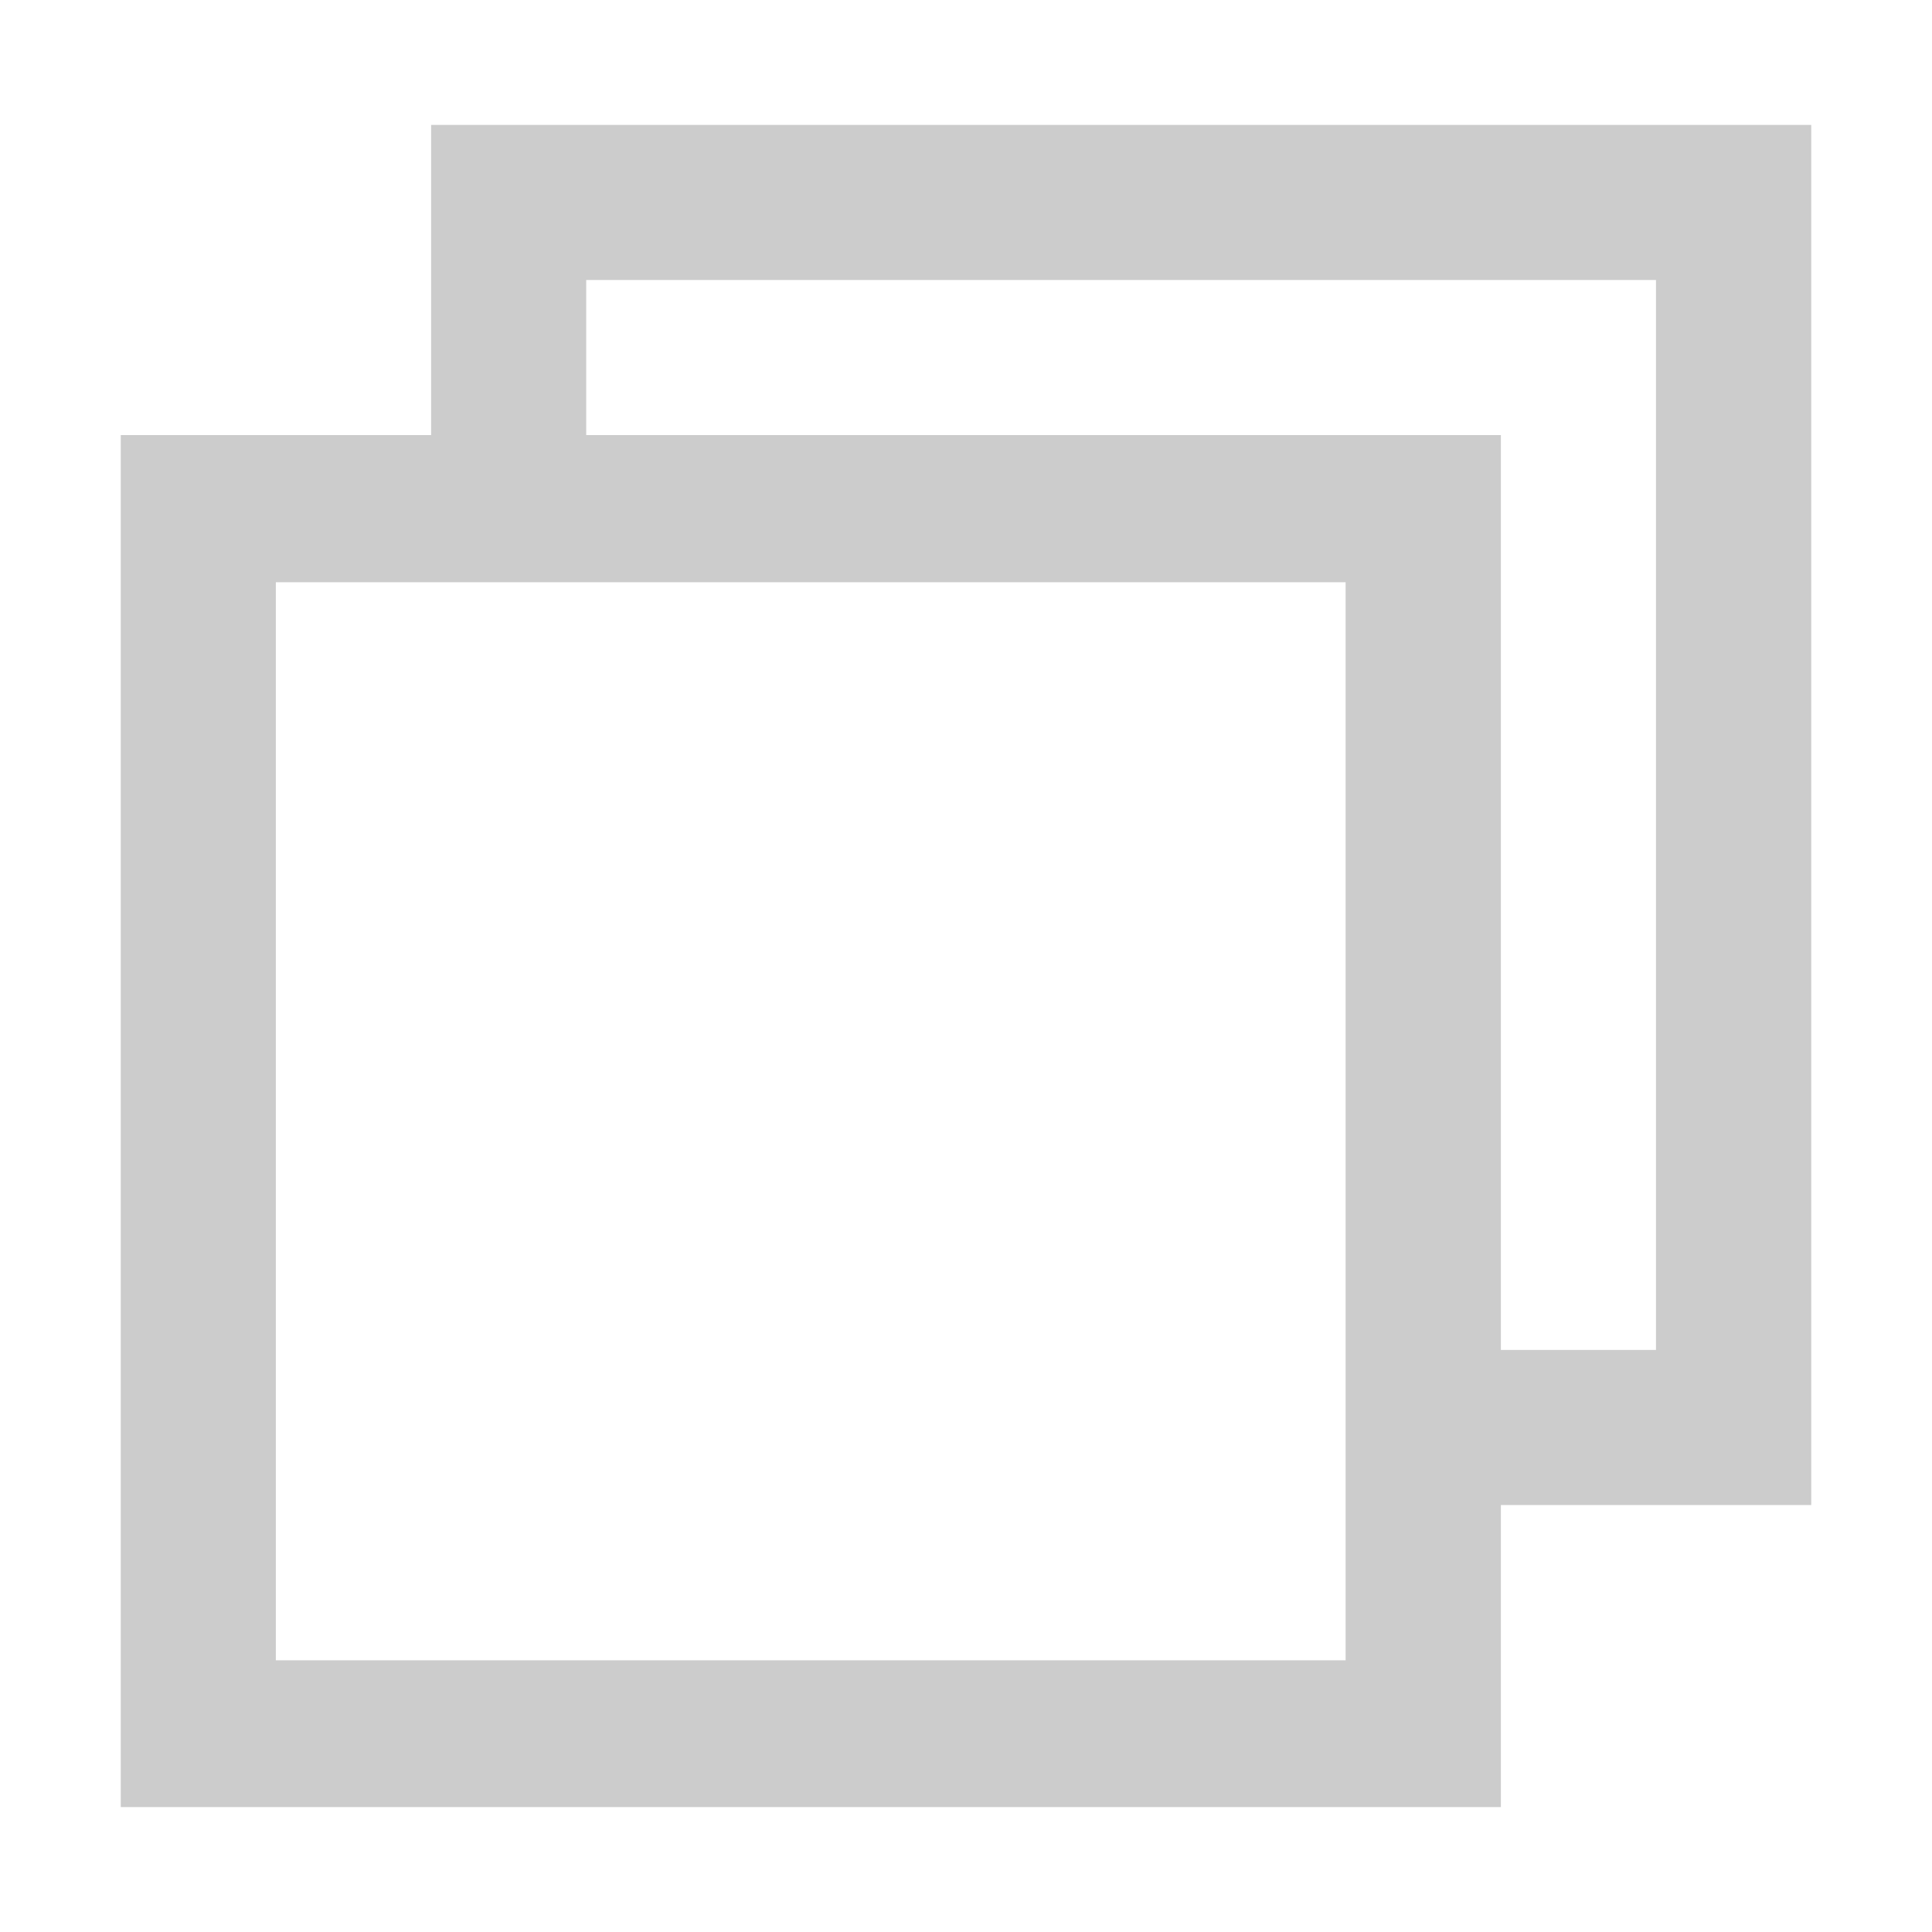
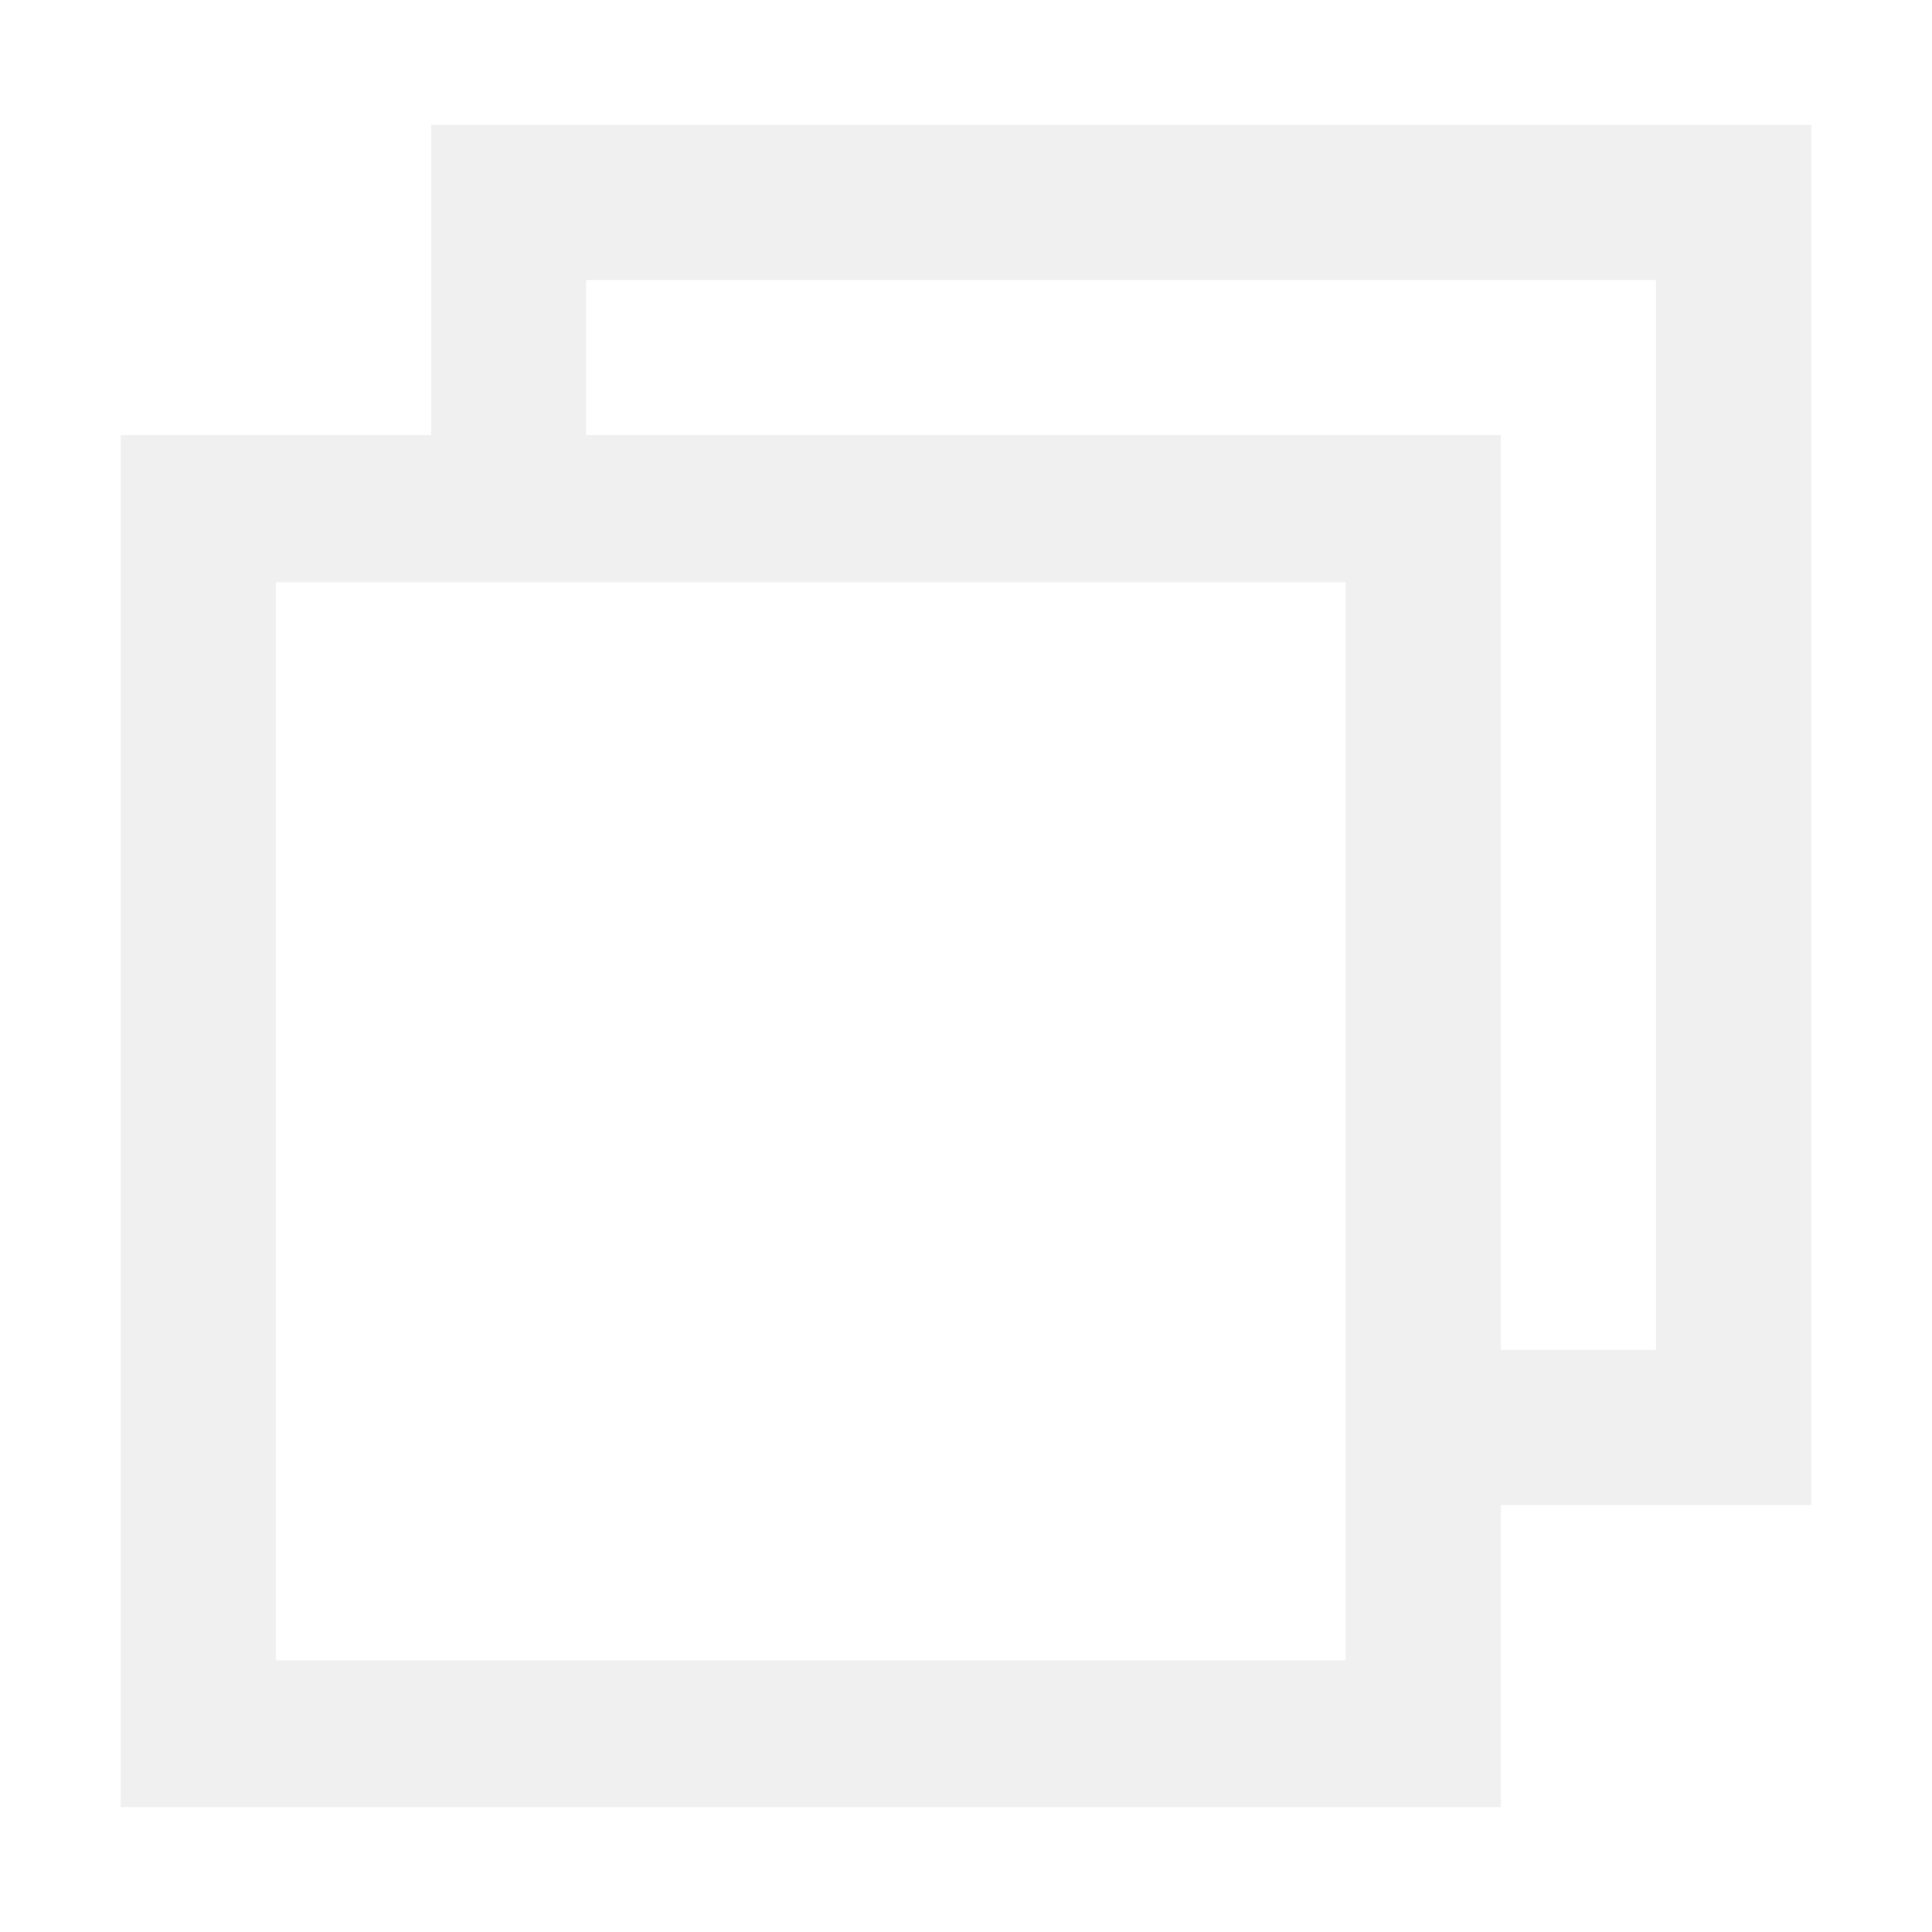
<svg xmlns="http://www.w3.org/2000/svg" t="1764830243305" class="icon" viewBox="0 0 1024 1024" version="1.1" p-id="19110" width="200" height="200">
-   <path d="M795.5 230.6v727.2H64V230.6h731.5z m-82.2 78H146.2V880h567V308.6zM228.5 66.2H960v731.5H795.5v-82.2h82.2V148.4h-567v82.2h-82.2V66.2z" p-id="19111" fill="#CCCCCC" />
+   <path d="M795.5 230.6v727.2H64V230.6h731.5z m-82.2 78H146.2V880h567V308.6zM228.5 66.2H960v731.5H795.5v-82.2h82.2V148.4h-567v82.2h-82.2V66.2z" p-id="19111" fill="#F0F0F0" />
</svg>
